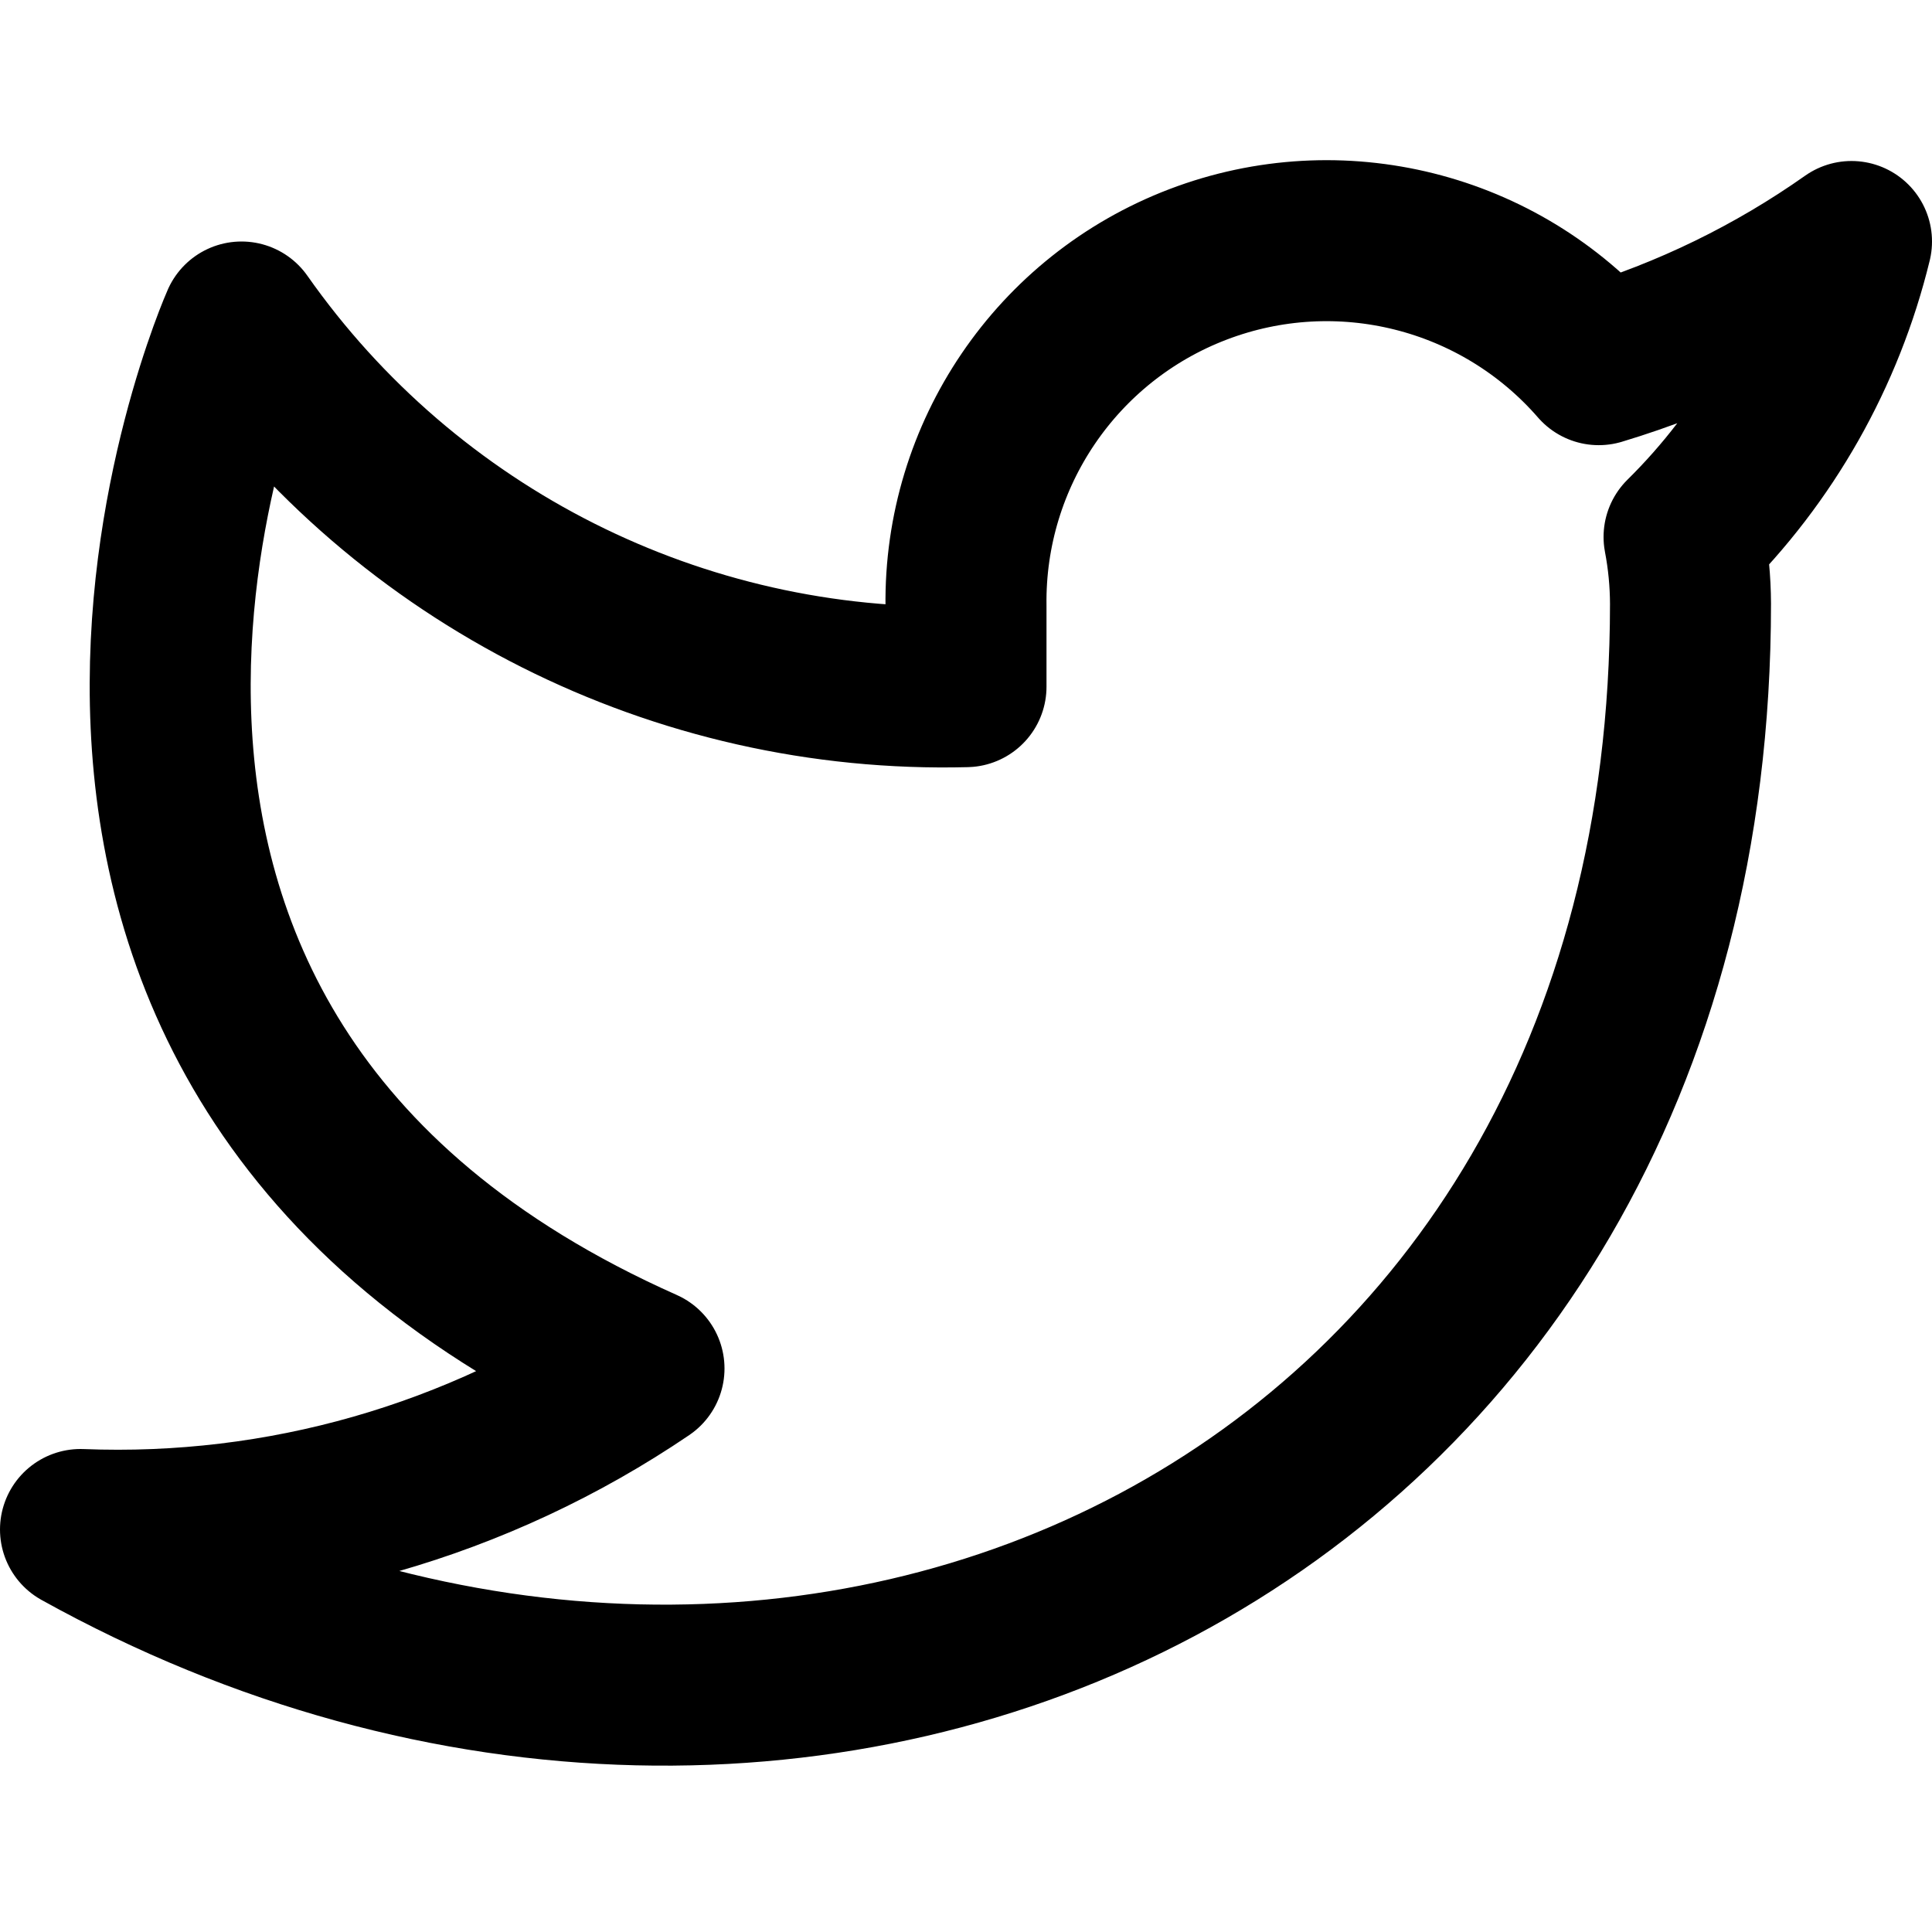
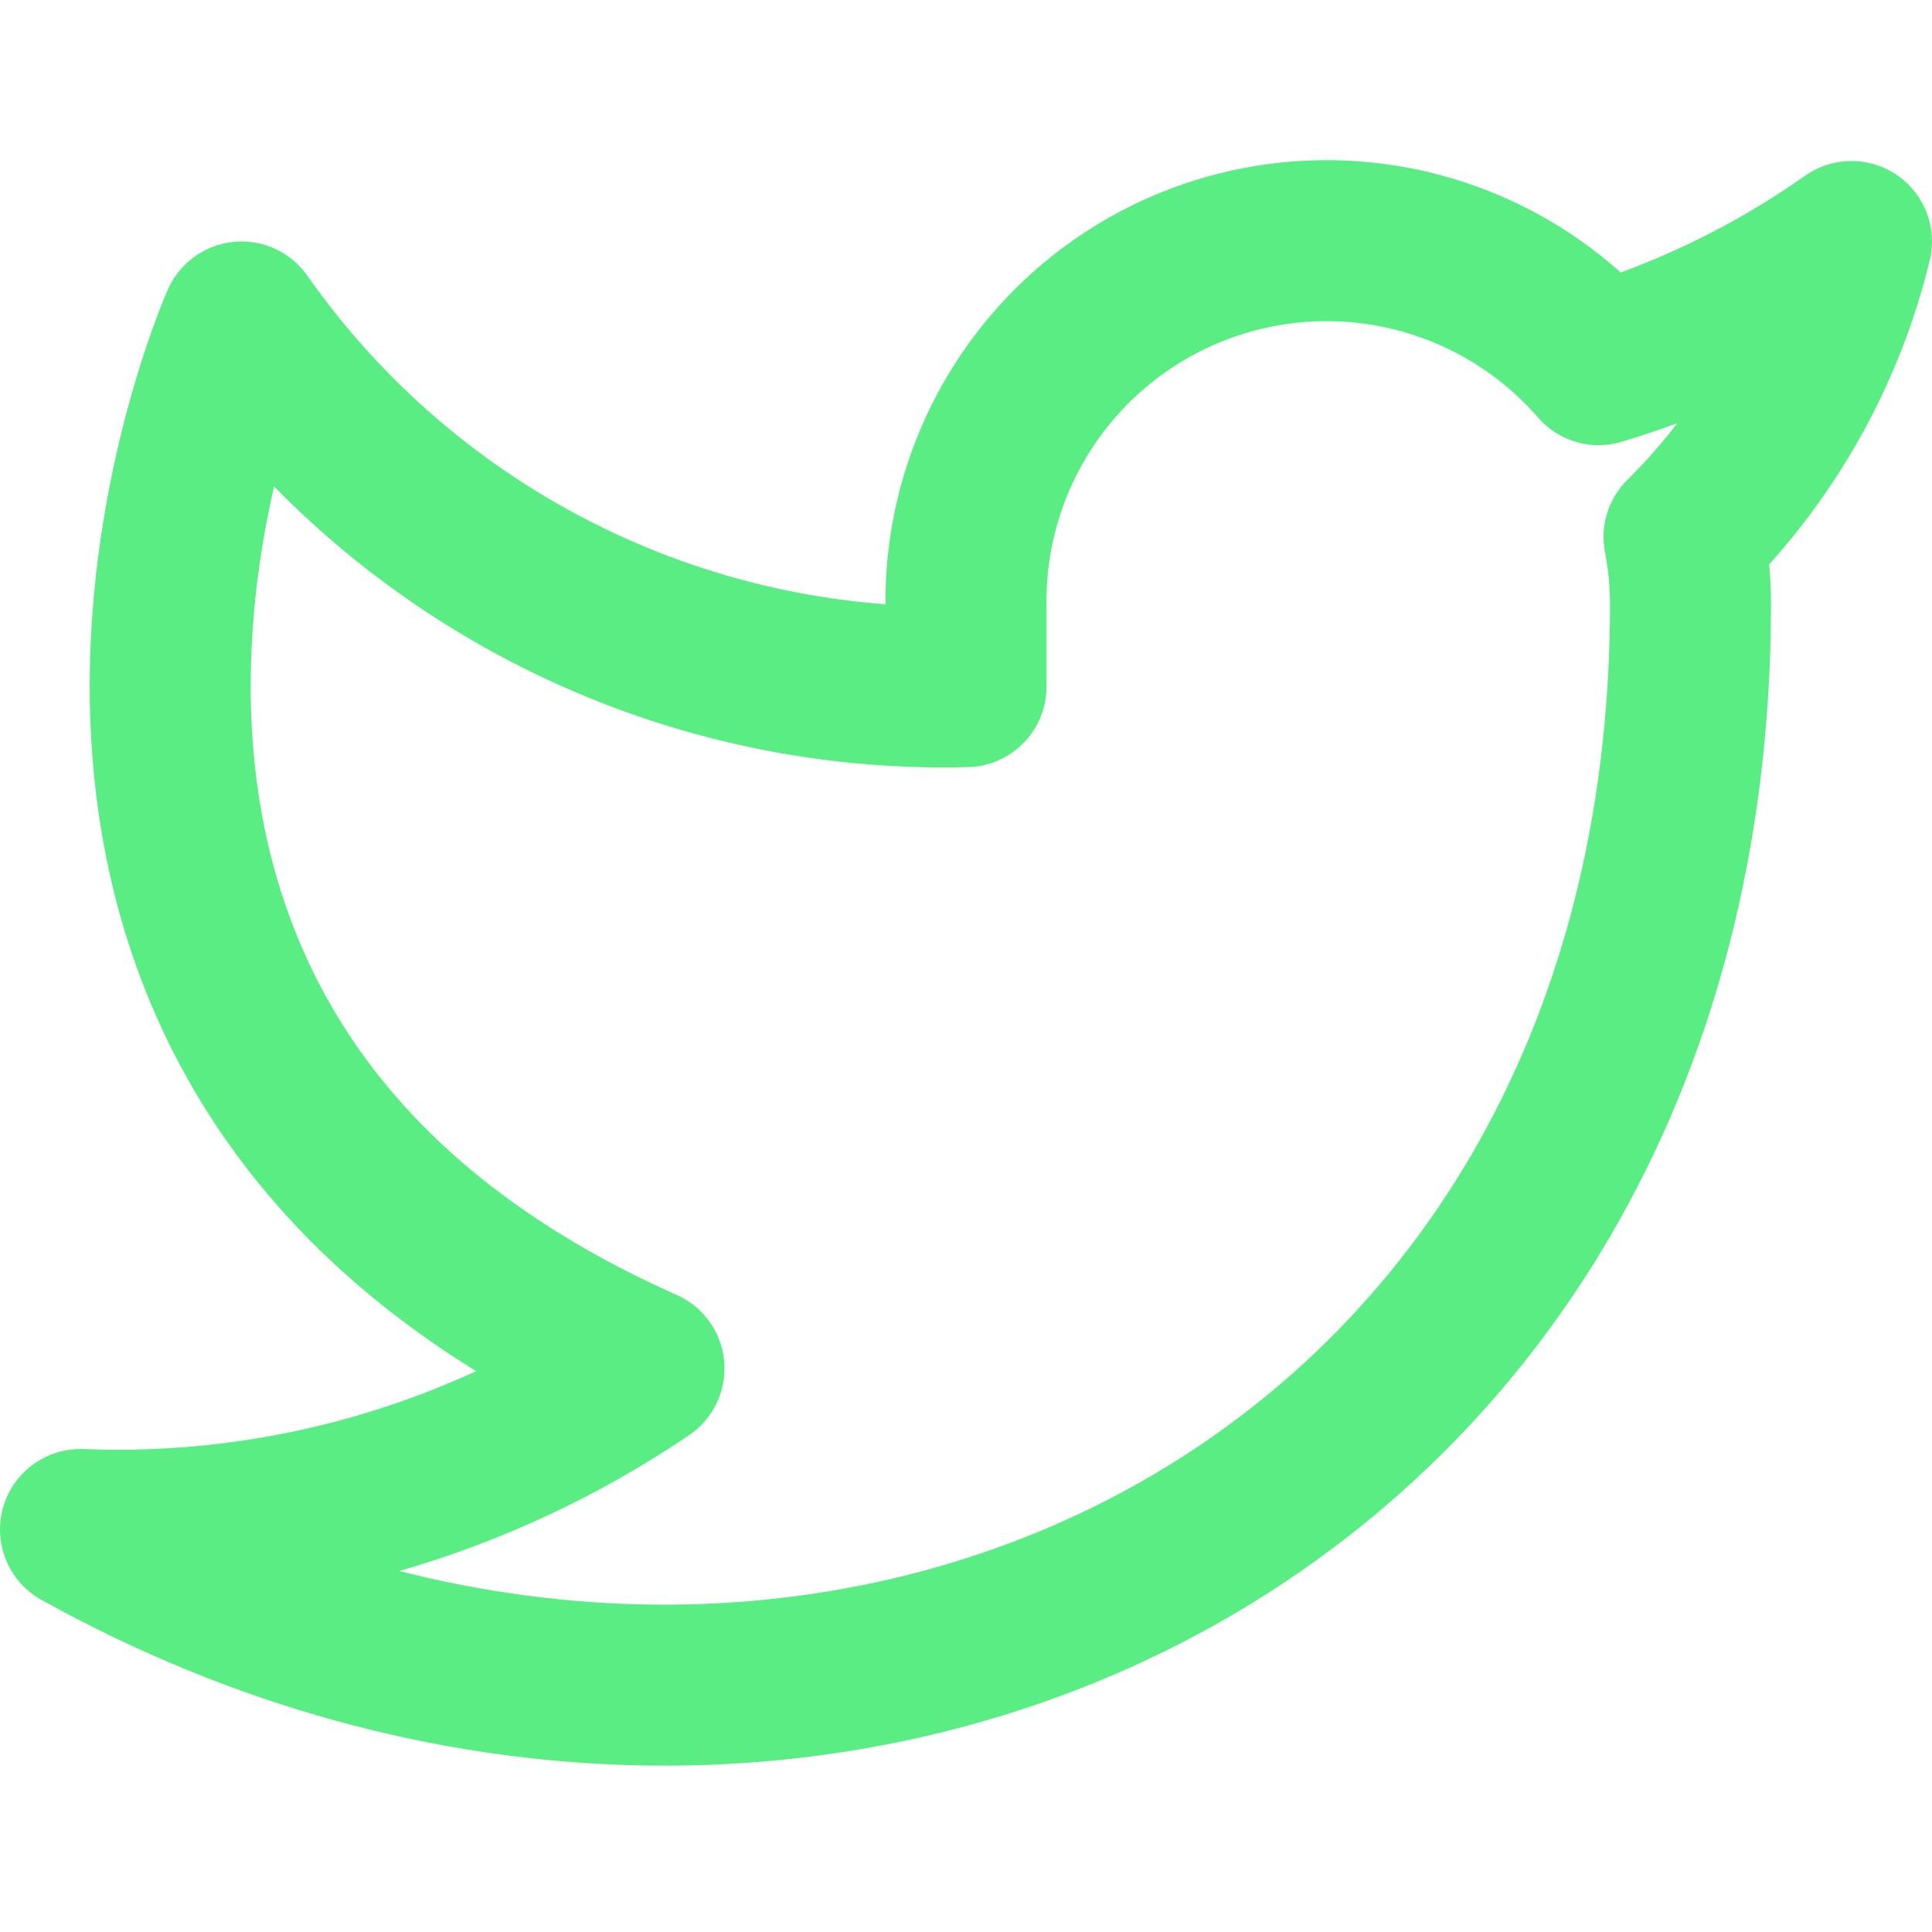
- <svg xmlns="http://www.w3.org/2000/svg" width="24" height="24" viewBox="0 0 24 24" fill="none" stroke="currentColor" stroke-width="2" stroke-linecap="round" stroke-linejoin="round" class="feather feather-twitter">
+ <svg xmlns="http://www.w3.org/2000/svg" width="24" height="24" viewBox="0 0 24 24" fill="none" stroke="#5AED83" stroke-width="2" stroke-linecap="round" stroke-linejoin="round" class="feather feather-twitter">
  <path d="M23 3a10.9 10.9 0 0 1-3.14 1.53 4.48 4.48 0 0 0-7.86 3v1A10.66 10.66 0 0 1 3 4s-4 9 5 13a11.64 11.64 0 0 1-7 2c9 5 20 0 20-11.5a4.5 4.5 0 0 0-.08-.83A7.72 7.72 0 0 0 23 3z" />
</svg>
